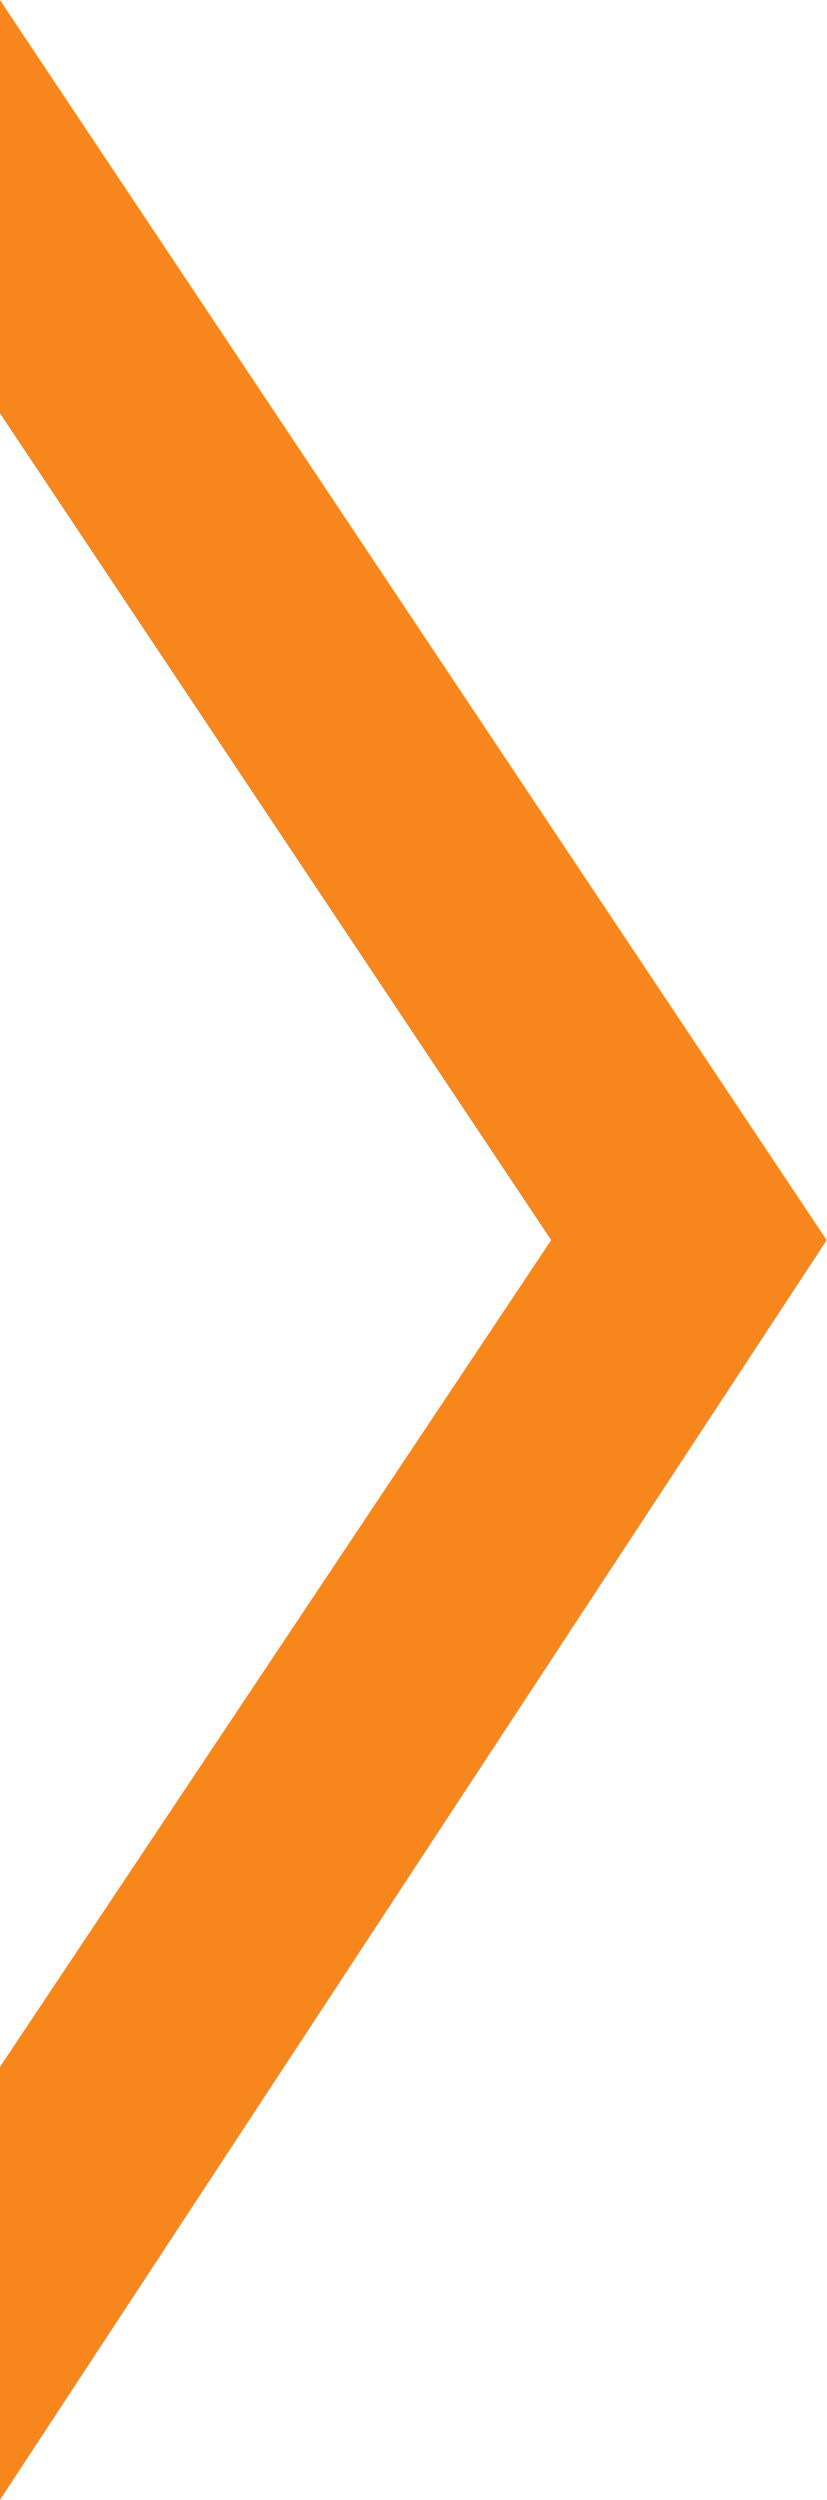
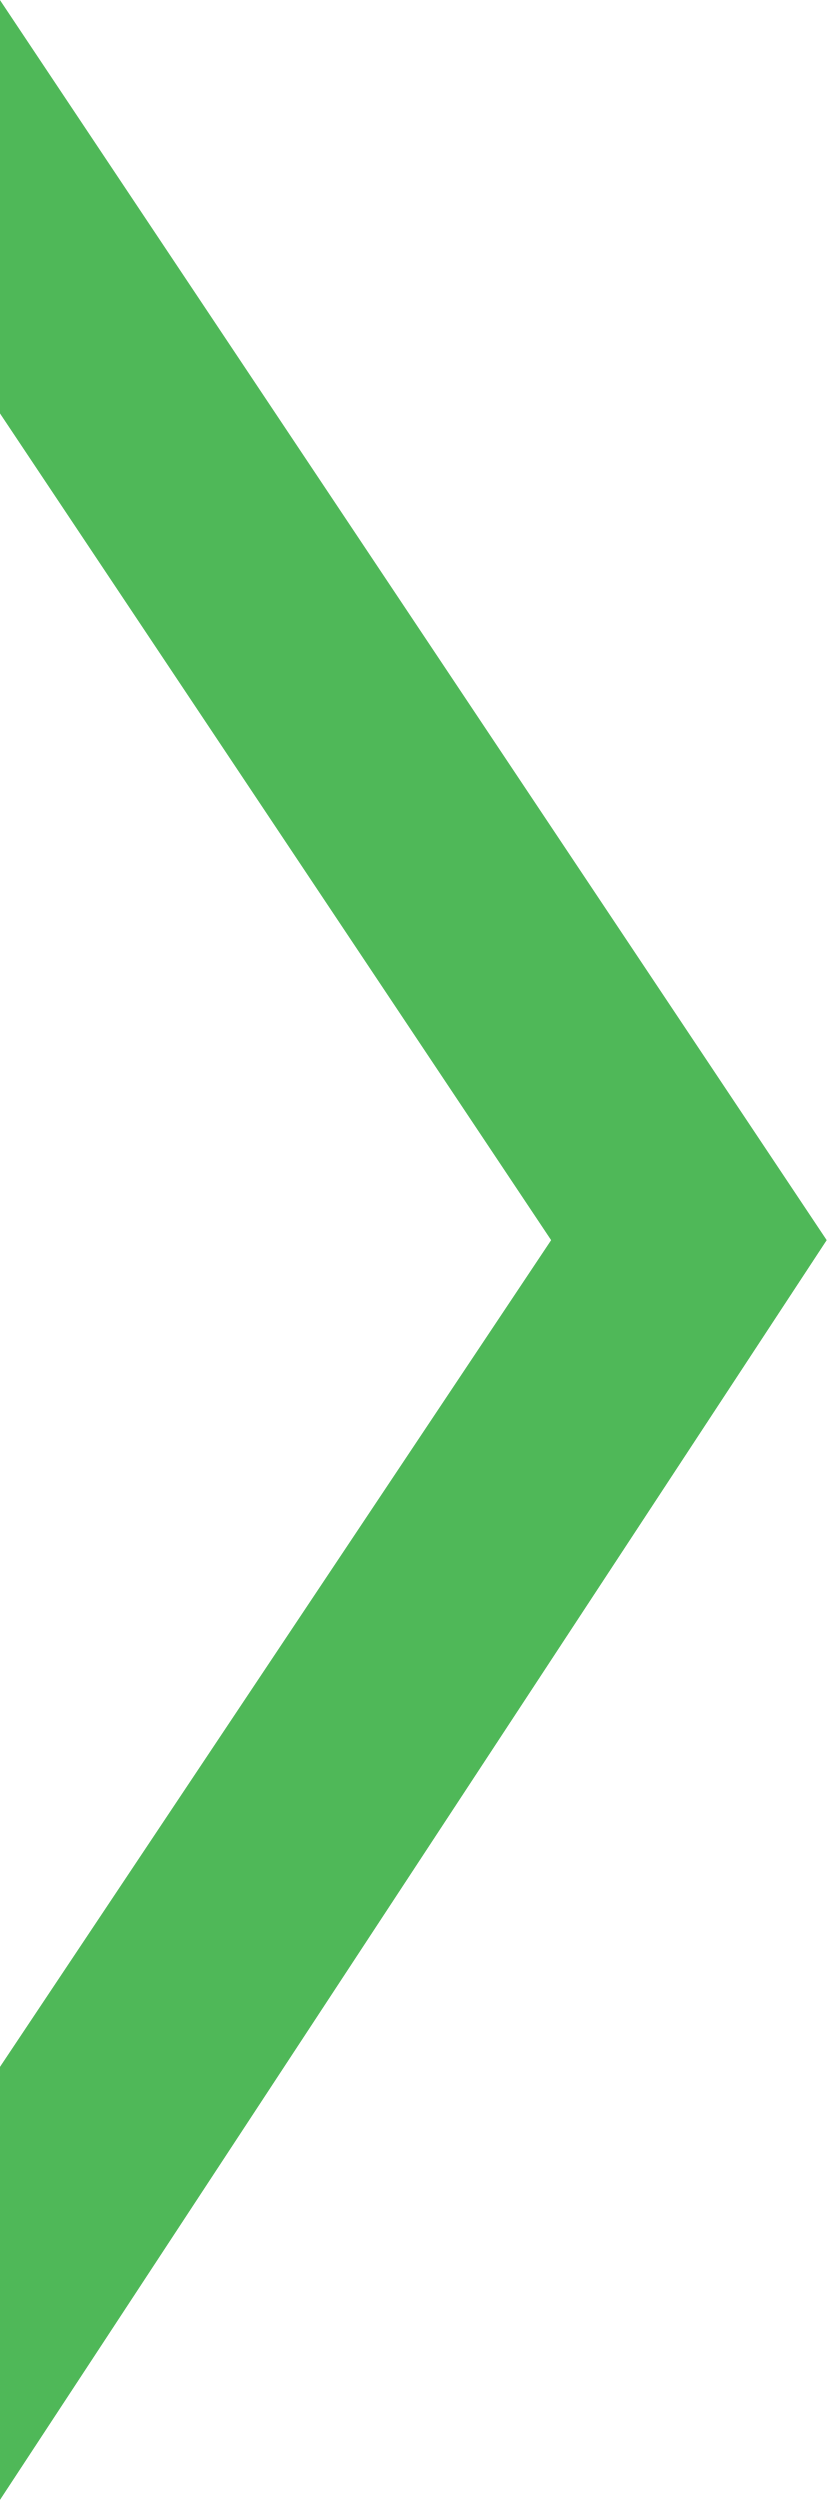
<svg xmlns="http://www.w3.org/2000/svg" width="4.233mm" height="12.801mm" viewBox="0 0 15 45.357" id="svg2" version="1.1">
  <defs id="defs4" />
  <g id="layer1" transform="translate(-180,-404.8622)">
-     <path style="fill:#f7861c;fill-opacity:1;fill-rule:evenodd;stroke:none;stroke-width:1px;stroke-linecap:butt;stroke-linejoin:miter;stroke-opacity:1" d="m 180,404.862 0,7.5 10,15 -10,15 0,7.857 15,-22.857 z" id="path4138" />
+     <path style="fill:#4fb858;fill-opacity:1;fill-rule:evenodd;stroke:none;stroke-width:1px;stroke-linecap:butt;stroke-linejoin:miter;stroke-opacity:1" d="m 180,404.862 0,7.5 10,15 -10,15 0,7.857 15,-22.857 z" id="path4138" />
  </g>
</svg>
